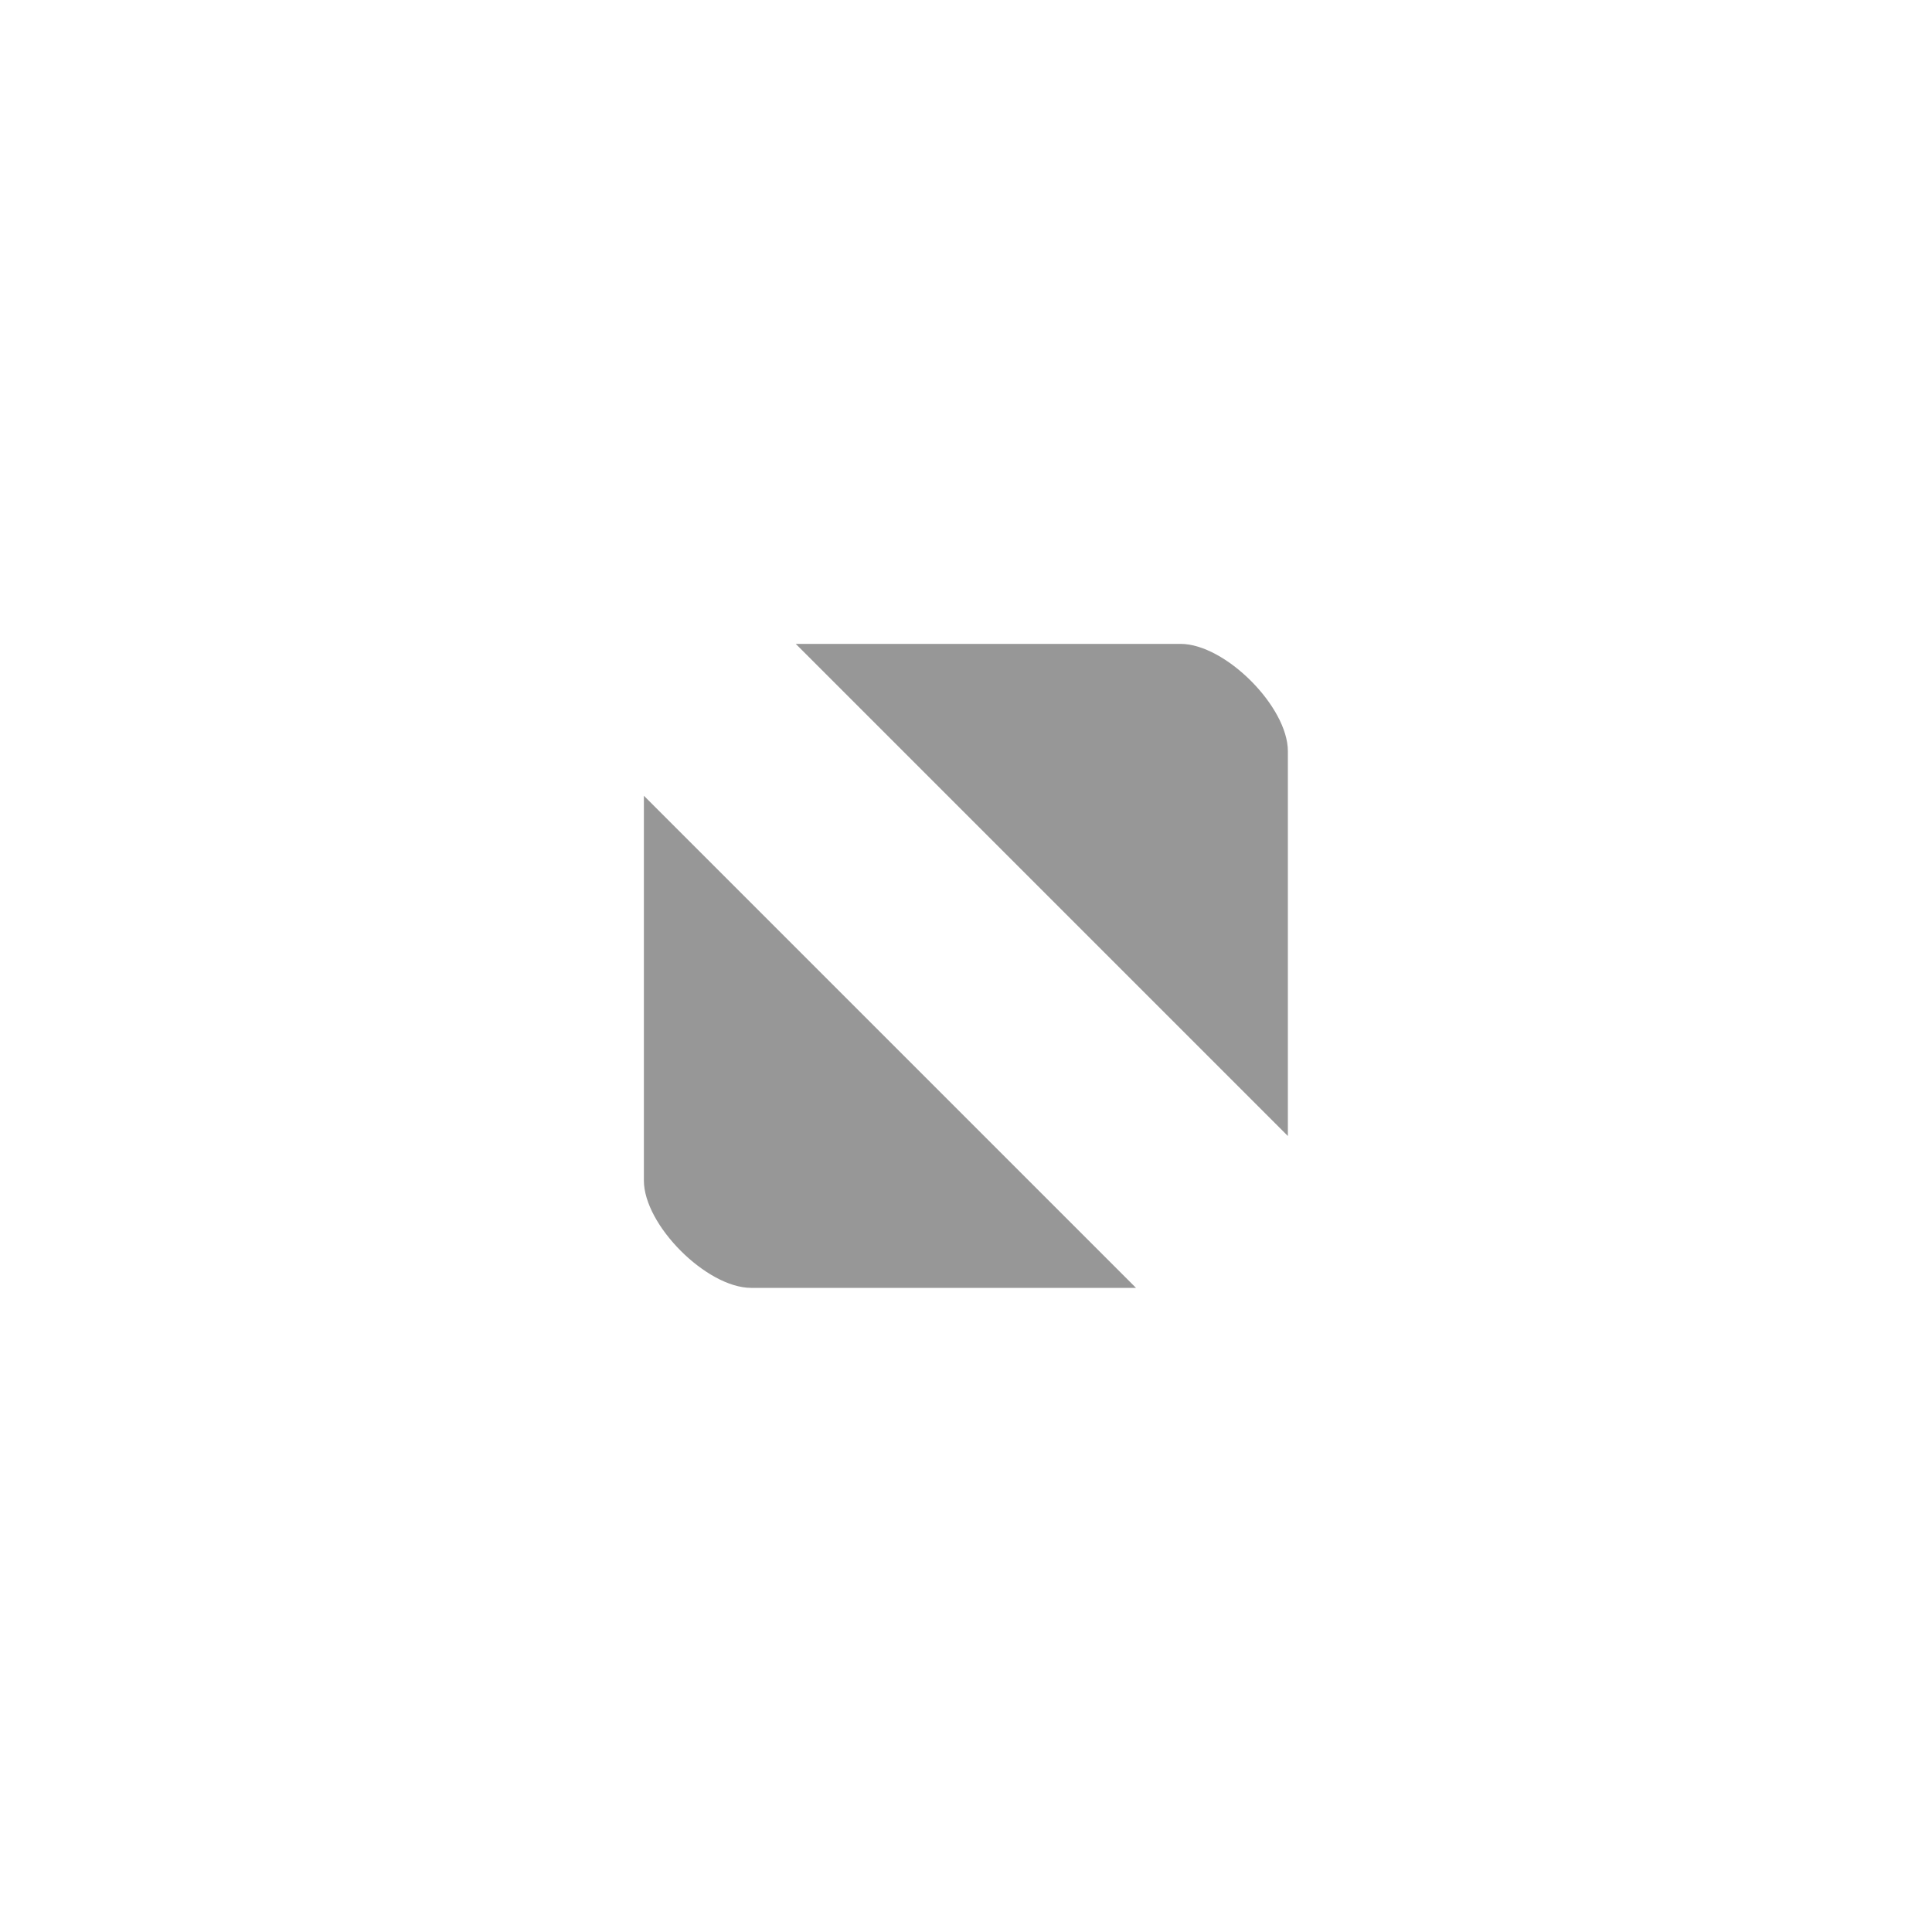
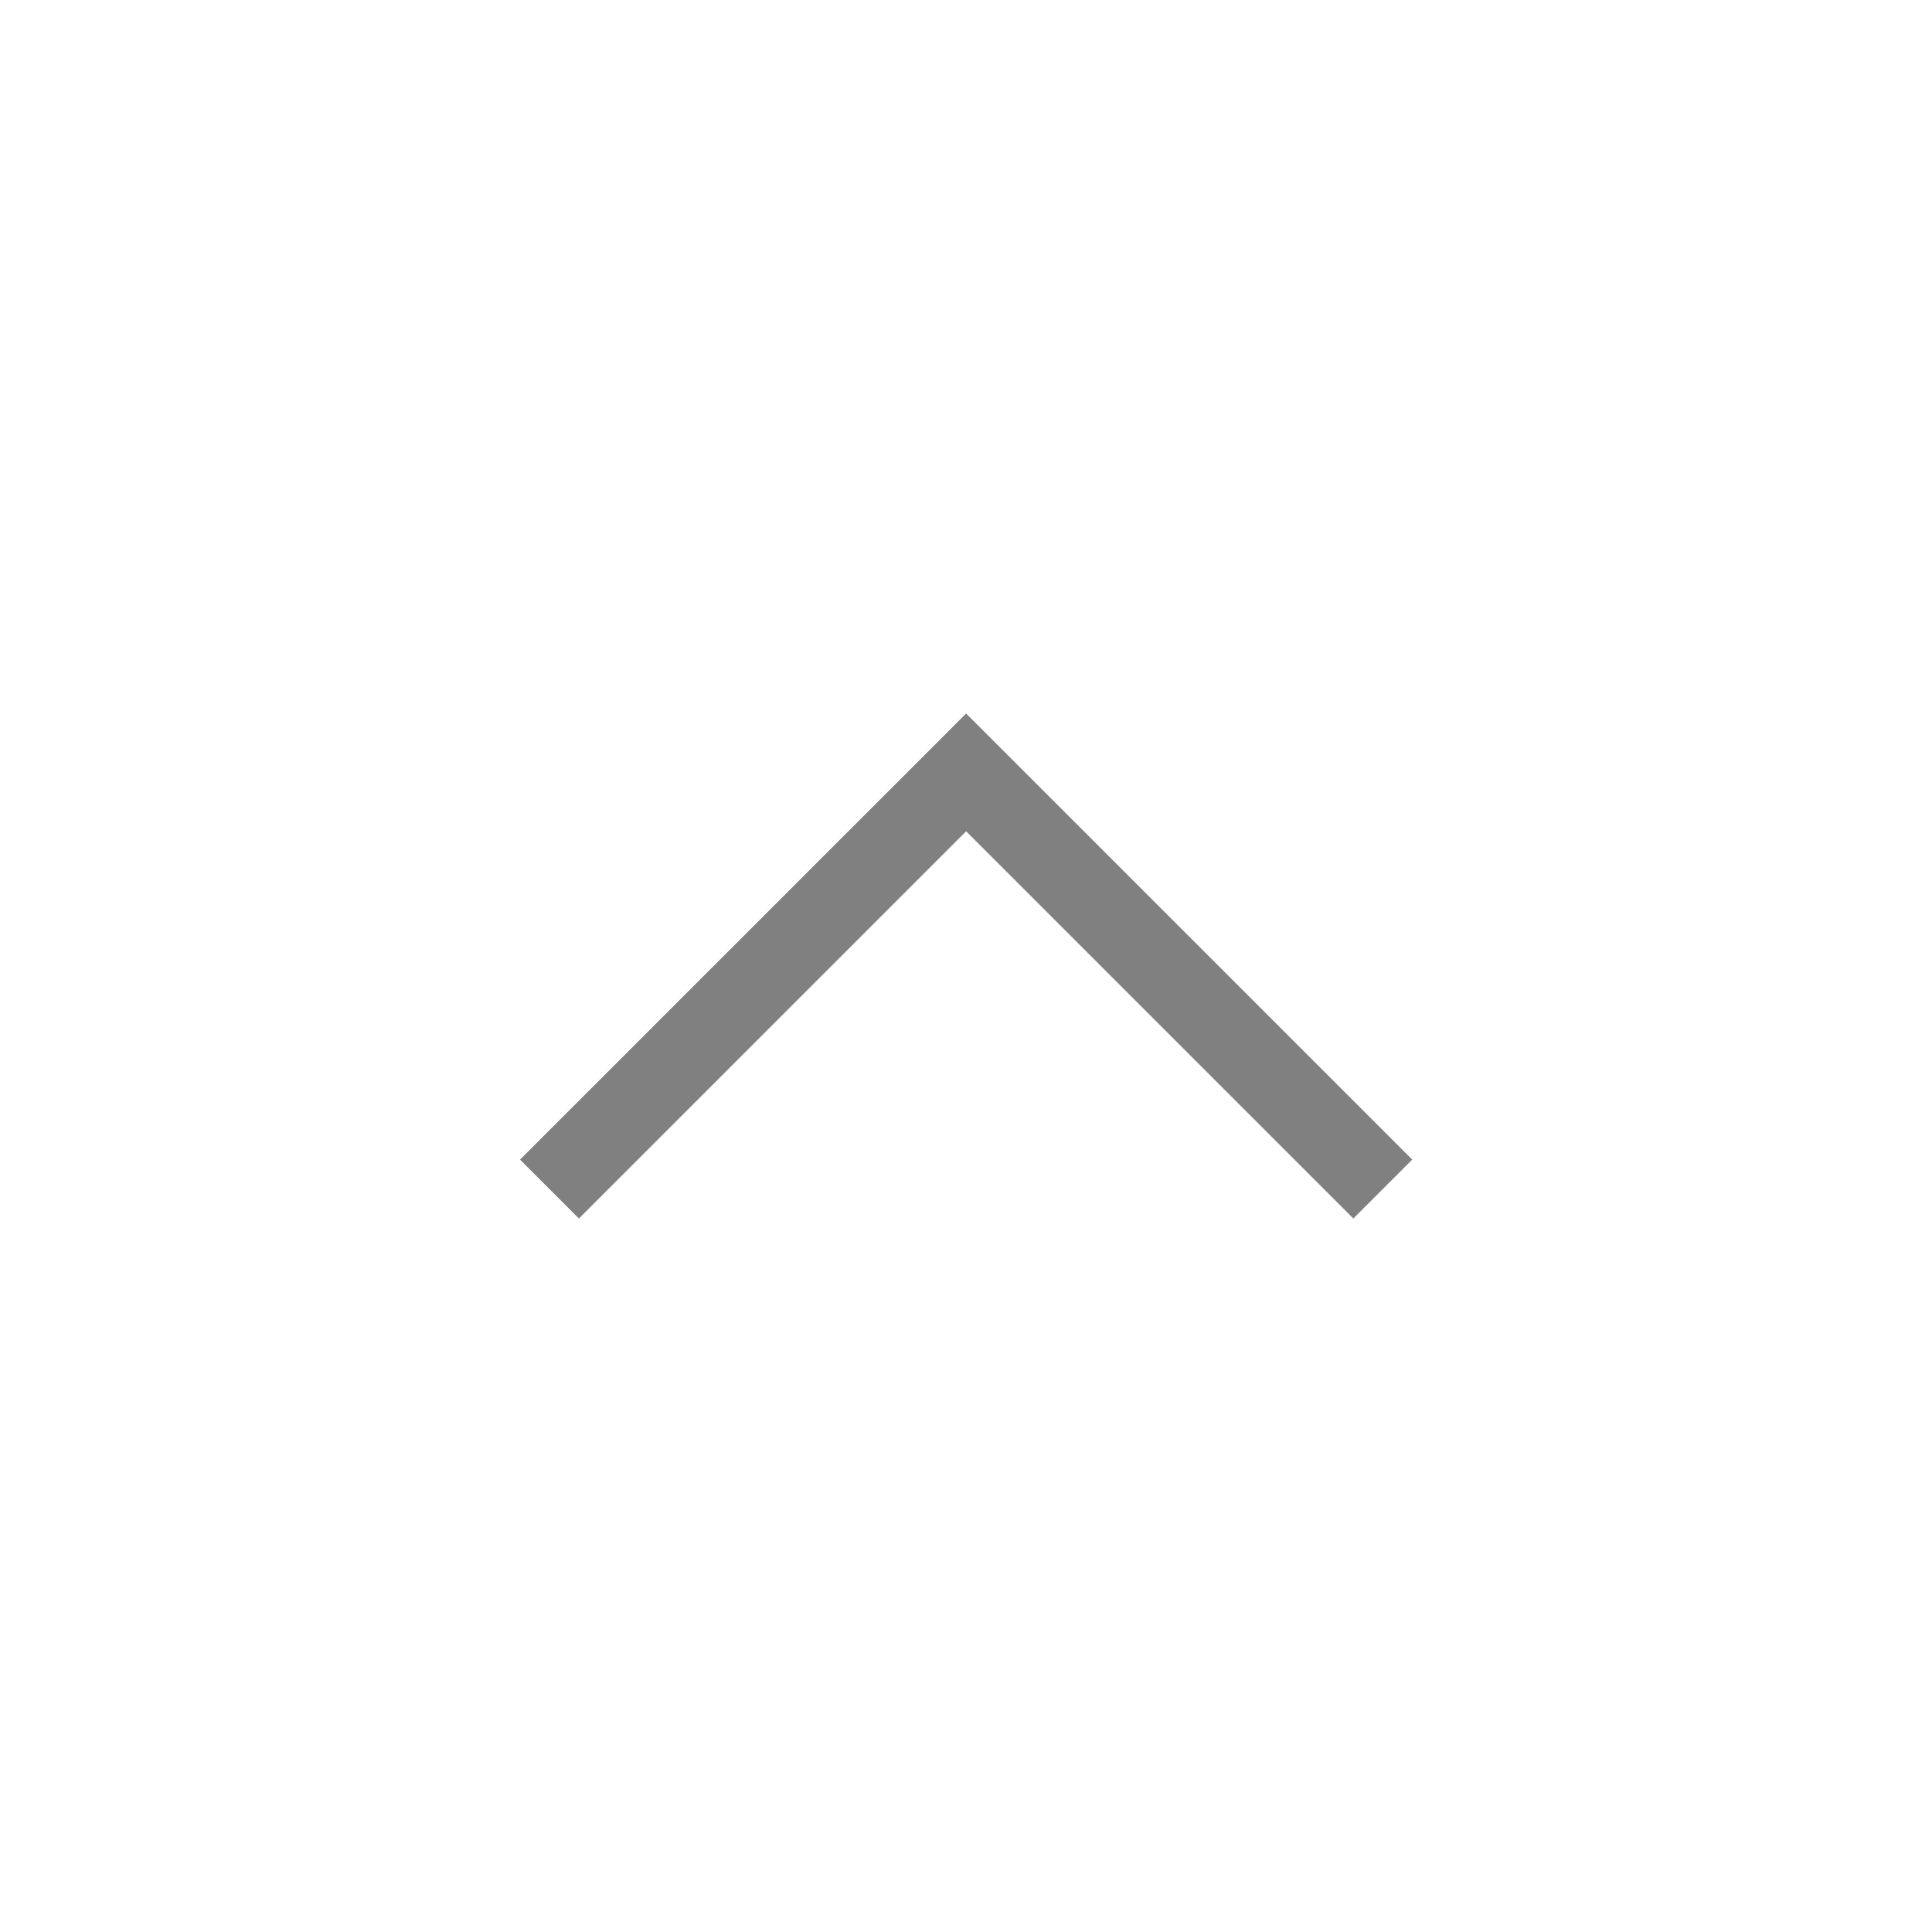
<svg xmlns="http://www.w3.org/2000/svg" xmlns:xlink="http://www.w3.org/1999/xlink" width="30" height="30" viewBox="0 0 7.937 7.938" version="1.1" id="svg8">
  <defs id="defs2">
    <linearGradient id="linearGradient3868">
      <stop id="stop3870" offset="0" style="stop-color:#5a5a5a;stop-opacity:1;" />
      <stop id="stop3872" offset="1" style="stop-color:#646464;stop-opacity:1;" />
    </linearGradient>
    <linearGradient id="linearGradient3813">
      <stop id="stop3815" offset="0" style="stop-color:#666666;stop-opacity:1;" />
      <stop id="stop3817" offset="1" style="stop-color:#636363;stop-opacity:1;" />
    </linearGradient>
    <linearGradient id="linearGradient3787">
      <stop id="stop3789" offset="0" style="stop-color:#e5e5df;stop-opacity:1;" />
      <stop id="stop3791" offset="1" style="stop-color:#dadad4;stop-opacity:1;" />
    </linearGradient>
    <linearGradient id="linearGradient3806-3-5-6">
      <stop id="stop3808-6-9-1" offset="0" style="stop-color:#303030;stop-opacity:1;" />
      <stop id="stop3810-4-6-3" offset="1" style="stop-color:#232323;stop-opacity:1;" />
    </linearGradient>
    <linearGradient gradientUnits="userSpaceOnUse" y2="1032.362" x2="40" y1="1044.362" x1="40" id="linearGradient3793" xlink:href="#linearGradient3787" />
    <linearGradient gradientTransform="matrix(1.166667,0,0,1.076923,-6.5,-80.33555)" y2="1032.362" x2="40" y1="1044.362" x1="40" gradientUnits="userSpaceOnUse" id="linearGradient3828" xlink:href="#linearGradient3787" />
    <linearGradient y2="1032.362" x2="40" y1="1044.362" x1="40" gradientTransform="matrix(1.166667,0,0,1.076923,-35.5,-1105.698)" gradientUnits="userSpaceOnUse" id="linearGradient3835" xlink:href="#linearGradient3787-8" />
    <linearGradient id="linearGradient3787-8">
      <stop id="stop3789-2" offset="0" style="stop-color:#f5f5ee;stop-opacity:1;" />
      <stop id="stop3791-6" offset="1" style="stop-color:#e6e6df;stop-opacity:1;" />
    </linearGradient>
    <linearGradient id="linearGradient3787-7">
      <stop id="stop3789-3" offset="0" style="stop-color:#f5f5ee;stop-opacity:1;" />
      <stop id="stop3791-3" offset="1" style="stop-color:#e6e6e0;stop-opacity:1;" />
    </linearGradient>
    <linearGradient gradientUnits="userSpaceOnUse" y2="8.25" x2="11" y1="15.75" x1="11" id="linearGradient3807" xlink:href="#linearGradient3787" />
    <linearGradient gradientUnits="userSpaceOnUse" y2="8.8" x2="29.5" y1="15.2" x1="29.5" id="linearGradient3819" xlink:href="#linearGradient3813" />
    <linearGradient gradientUnits="userSpaceOnUse" y2="15.889" x2="10" y1="7" x1="10" id="linearGradient3807-1" xlink:href="#linearGradient4231" />
    <linearGradient id="linearGradient4231">
      <stop style="stop-color:#e7e7e1;stop-opacity:1;" offset="0" id="stop4233" />
      <stop style="stop-color:#dadad3;stop-opacity:1;" offset="1" id="stop4239" />
    </linearGradient>
    <linearGradient gradientUnits="userSpaceOnUse" y2="7" x2="10" y1="15.889" x1="10" id="linearGradient3807-1-1" xlink:href="#linearGradient4231-1" />
    <linearGradient id="linearGradient4231-1">
      <stop style="stop-color:#e5e5de;stop-opacity:1;" offset="0" id="stop4233-6" />
      <stop style="stop-color:#dadad3;stop-opacity:1;" offset="1" id="stop4239-7" />
    </linearGradient>
    <linearGradient id="linearGradient4363">
      <stop id="stop4365" offset="0" style="stop-color:#979791;stop-opacity:1;" />
      <stop id="stop4367" offset="1" style="stop-color:#dadad4;stop-opacity:0;" />
    </linearGradient>
    <linearGradient id="linearGradient4363-7">
      <stop id="stop4365-9" offset="0" style="stop-color:#f5f5ef;stop-opacity:1;" />
      <stop id="stop4367-8" offset="1" style="stop-color:#dadad4;stop-opacity:0;" />
    </linearGradient>
    <linearGradient y2="58" x2="248.632" y1="79" x1="248.632" gradientTransform="matrix(1.1875,0,0,1,-41.25,0)" gradientUnits="userSpaceOnUse" id="linearGradient4361" xlink:href="#linearGradient4231-7" />
    <linearGradient id="linearGradient4231-7">
      <stop style="stop-color:#e6e6df;stop-opacity:1;" offset="0" id="stop4233-4" />
      <stop style="stop-color:#d1d1ca;stop-opacity:1;" offset="1" id="stop4239-8" />
    </linearGradient>
    <linearGradient y2="58" x2="248.632" y1="79" x1="248.632" gradientTransform="matrix(1.1875,0,0,1,-262.25,-55.99998)" gradientUnits="userSpaceOnUse" id="linearGradient3127" xlink:href="#linearGradient4231-7" />
    <linearGradient y2="58" x2="248.632" y1="79" x1="248.632" gradientTransform="matrix(1.1875,0,0,1,-249.25,-54.99998)" gradientUnits="userSpaceOnUse" id="linearGradient3159" xlink:href="#linearGradient4231-7" />
  </defs>
  <g id="layer1" transform="translate(0,-289.0625)">
    <g id="4" transform="matrix(0.2645833,0,0,0.2645833,11.89587,2.95642)" />
-     <rect style="opacity:0;fill:#000000;fill-opacity:1;stroke:none;stroke-width:0.125;stroke-linejoin:miter;stroke-miterlimit:4;stroke-dasharray:none;stroke-opacity:1;paint-order:markers stroke fill" id="rect1577-8" width="4.233" height="4.233" x="-5.398" y="291.742" ry="4.4795979e-06" />
    <g id="4-7" transform="matrix(0.2645833,0,0,0.2645833,9.625899,2.204595)" />
    <rect ry="4.4795979e-06" y="294.874" x="-12.231" height="4.233" width="4.233" id="rect1575-0" style="opacity:0;fill:#000000;fill-opacity:1;stroke:none;stroke-width:0.125;stroke-linejoin:miter;stroke-miterlimit:4;stroke-dasharray:none;stroke-opacity:1;paint-order:markers stroke fill" />
-     <path id="path6-0-54" d="m 3.269,291.708 2.022,2.022 v -1.581 c 0,-0.183 -0.258,-0.441 -0.441,-0.441 z m -0.624,0.624 v 1.581 c 0,0.183 0.258,0.441 0.441,0.441 h 1.581 z" style="opacity:0.5;fill:#303030;fill-opacity:1;stroke:none;stroke-width:0.882;stroke-linecap:round;stroke-linejoin:round;stroke-miterlimit:4;stroke-dasharray:none;stroke-opacity:1" />
+     <path dominant-baseline="auto" d="m 3.969,291.994 -1.833,1.833 0.242,0.242 1.591,-1.591 1.591,1.591 0.242,-0.242 z" id="path1093" style="color:#000000;dominant-baseline:auto;solid-color:#000000;fill:#808080;fill-opacity:1;stroke-width:0.385;color-rendering:auto;image-rendering:auto;shape-rendering:auto" />
  </g>
</svg>
